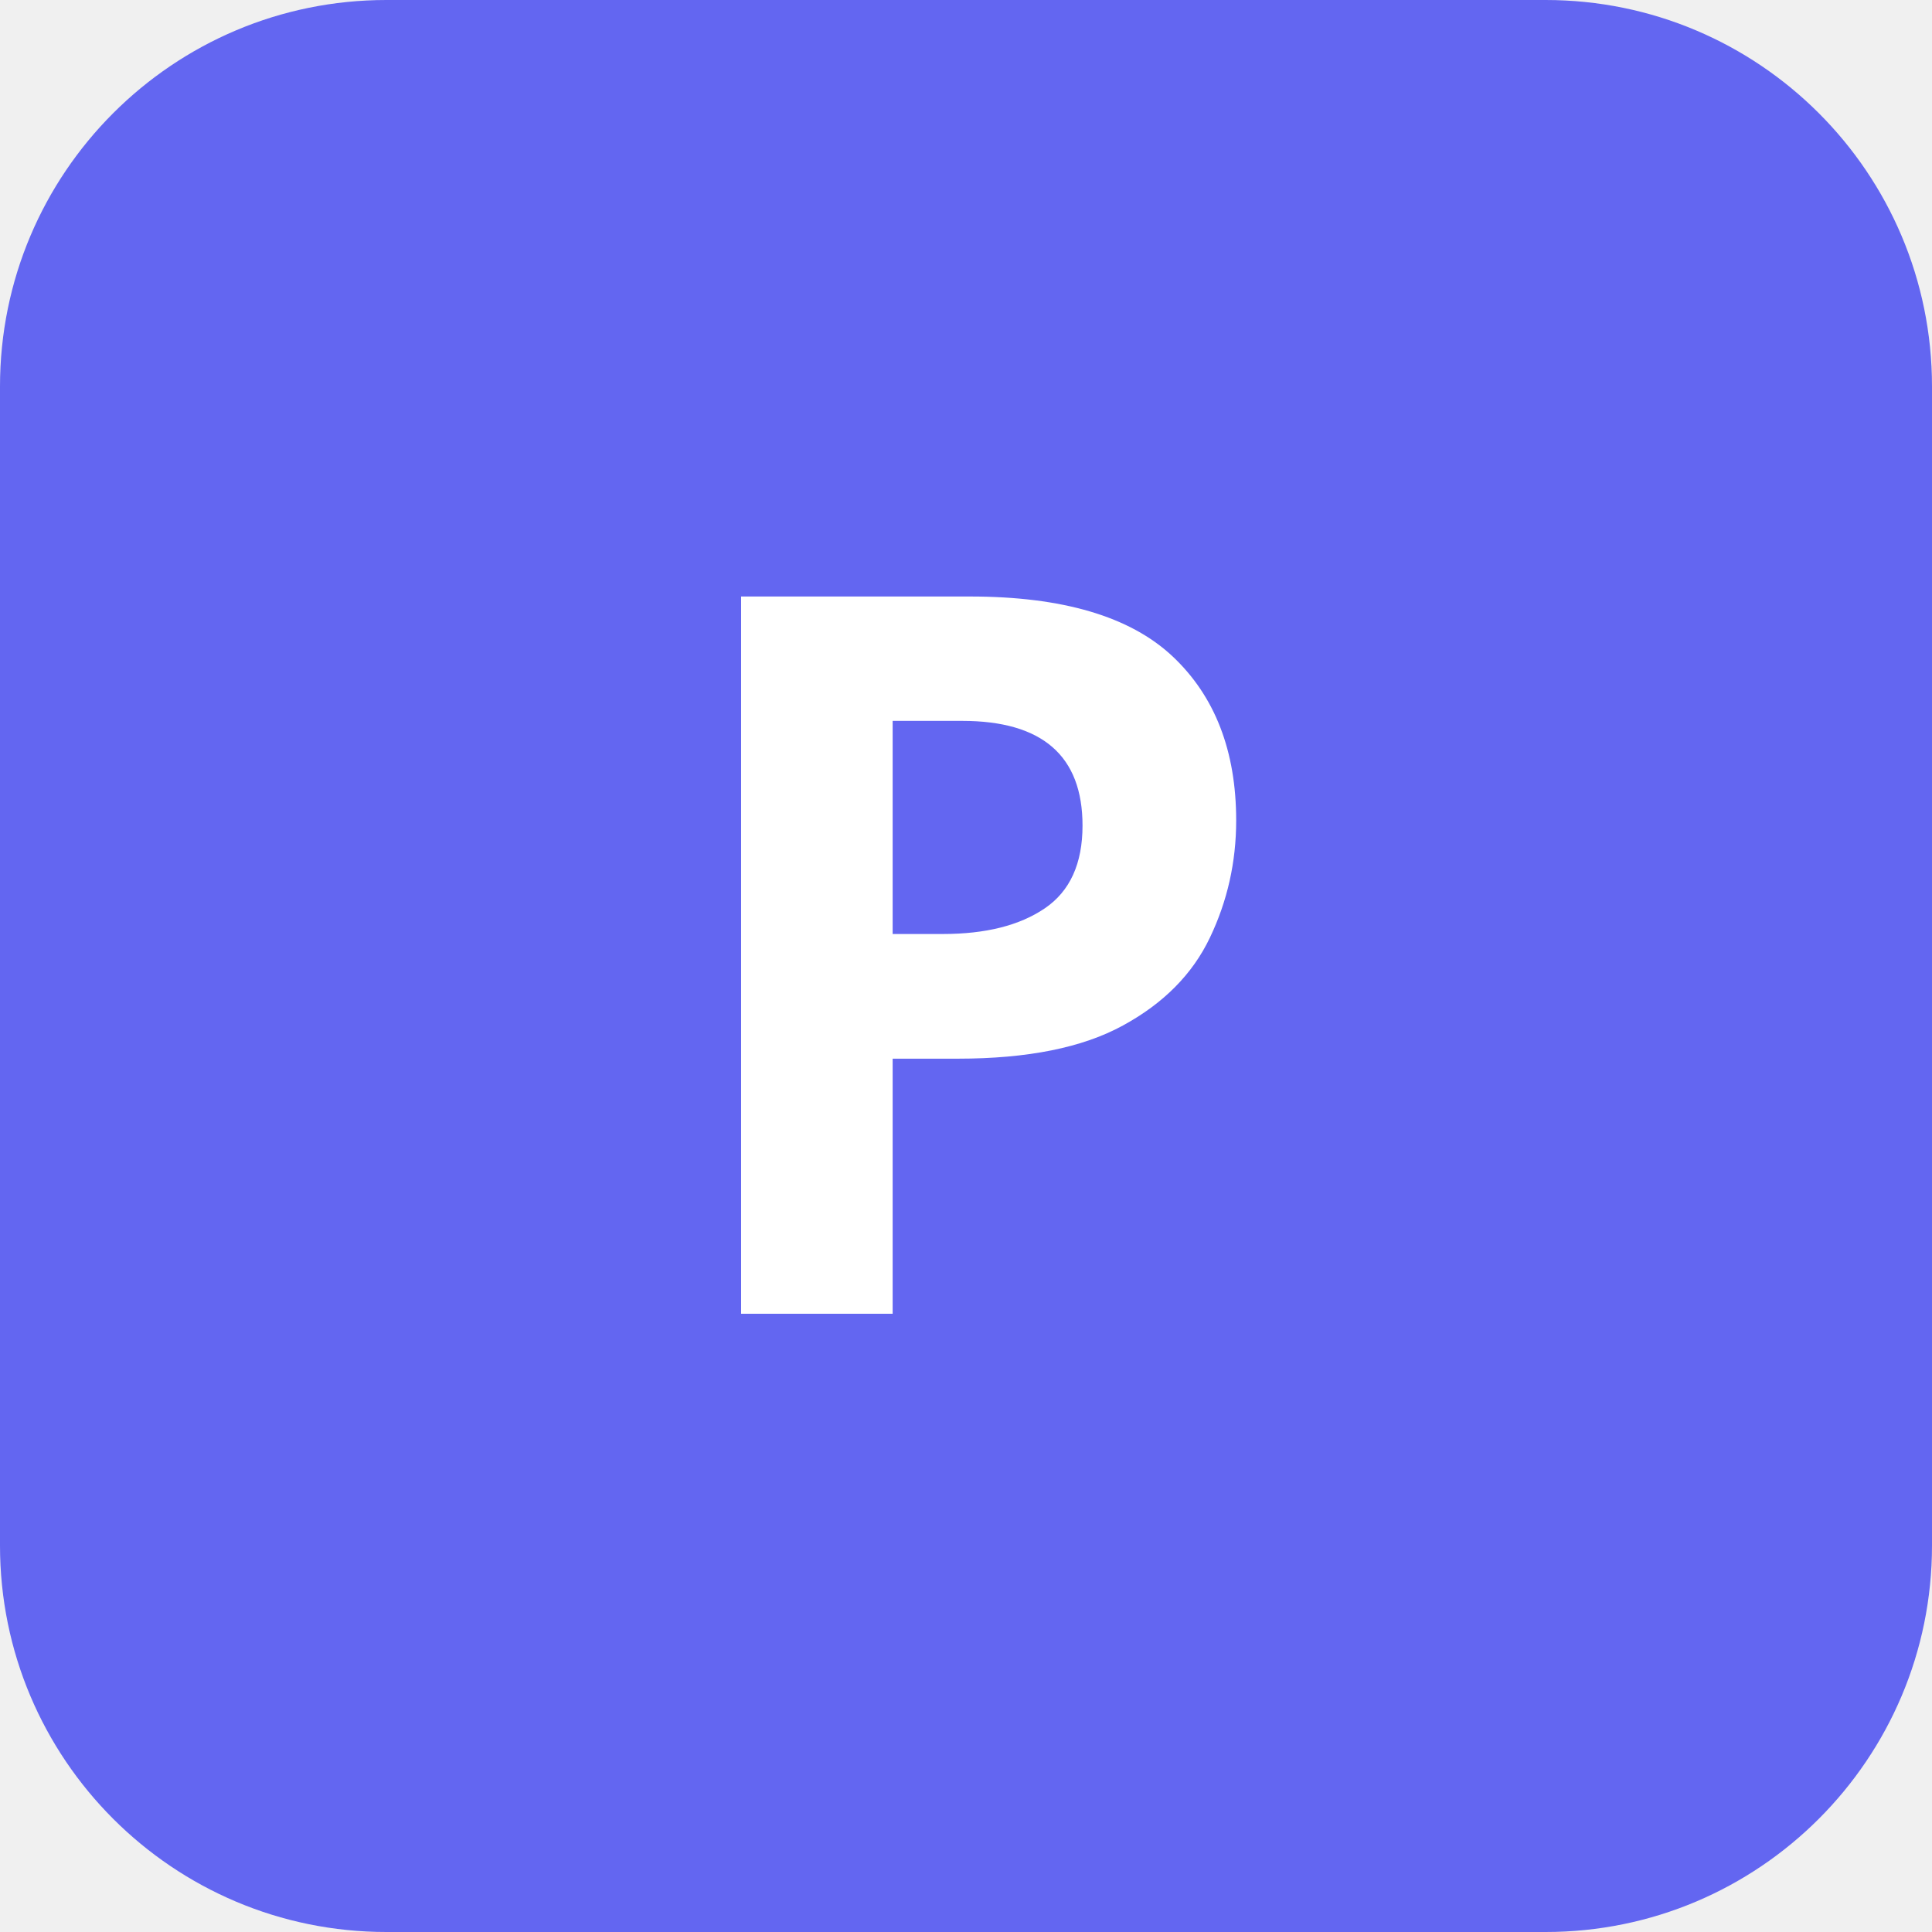
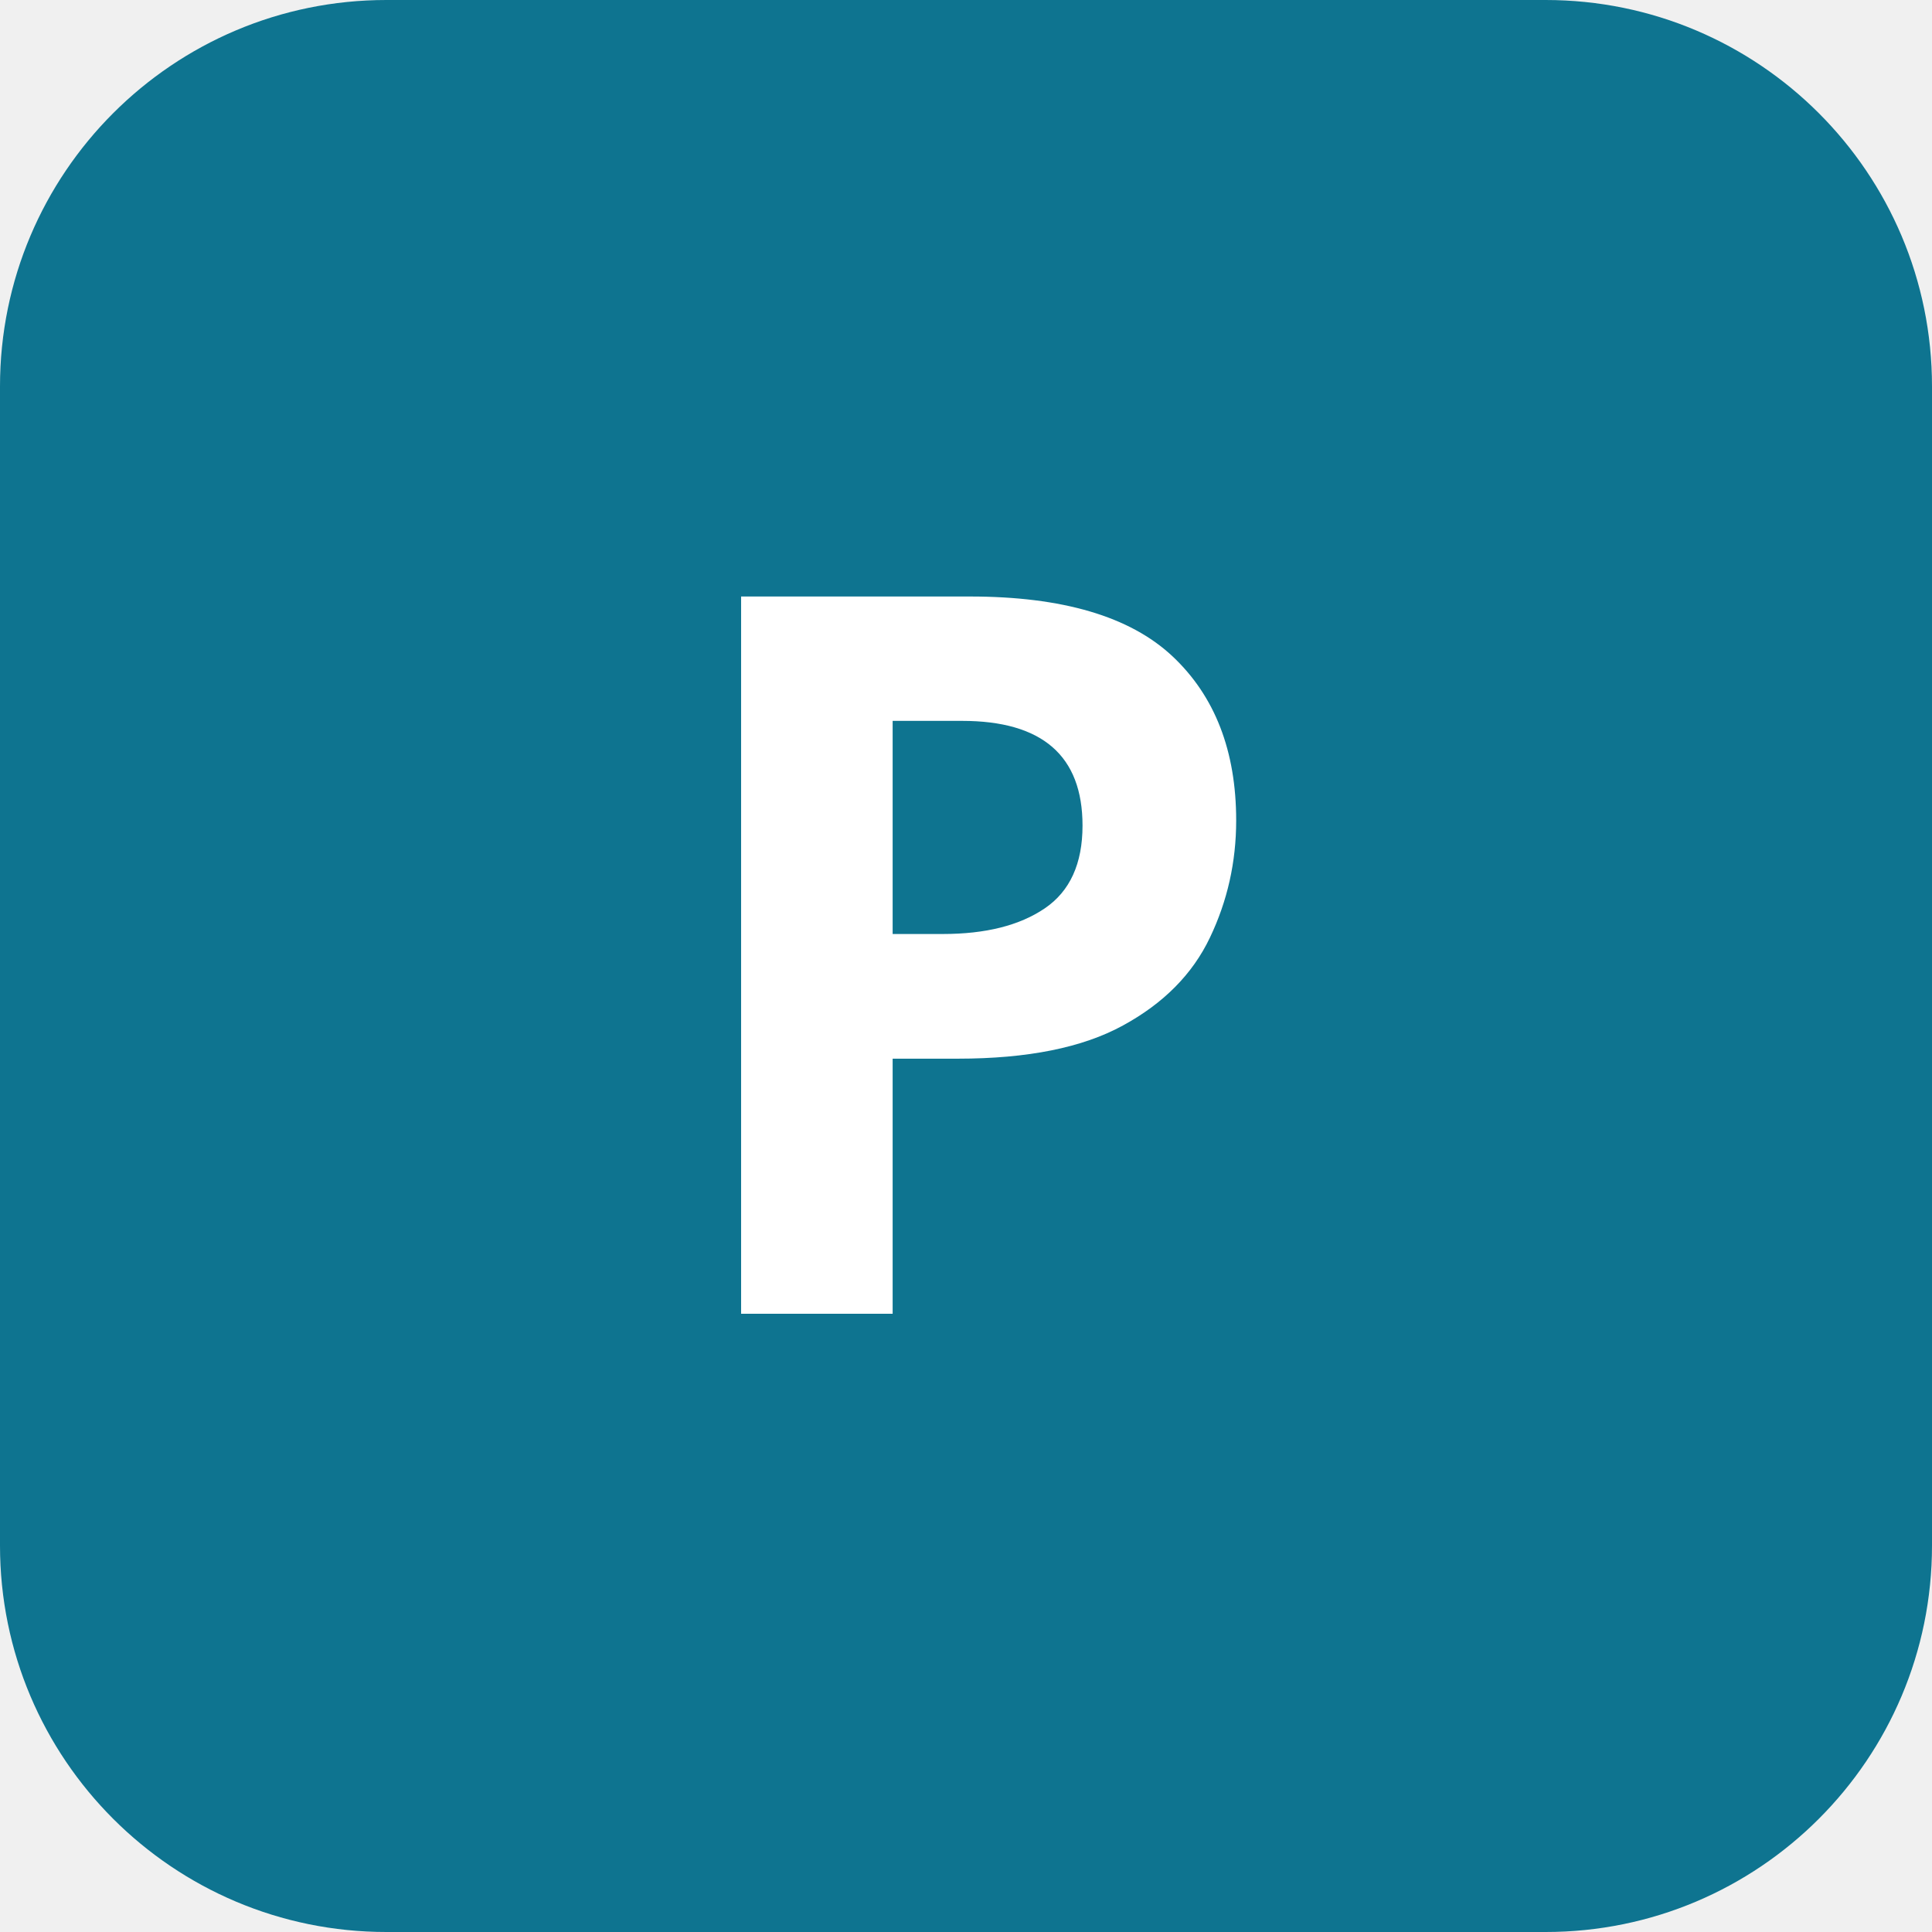
<svg xmlns="http://www.w3.org/2000/svg" viewBox="0 0 100 100">
-   <rect width="100" height="100" rx="20" fill="#6366f1" />
+   <rect width="100" height="100" rx="20" fill="#0E7490" />
  <text x="50" y="68" font-family="system-ui,sans-serif" font-size="52" font-weight="700" fill="white" text-anchor="middle">P</text>
</svg>
